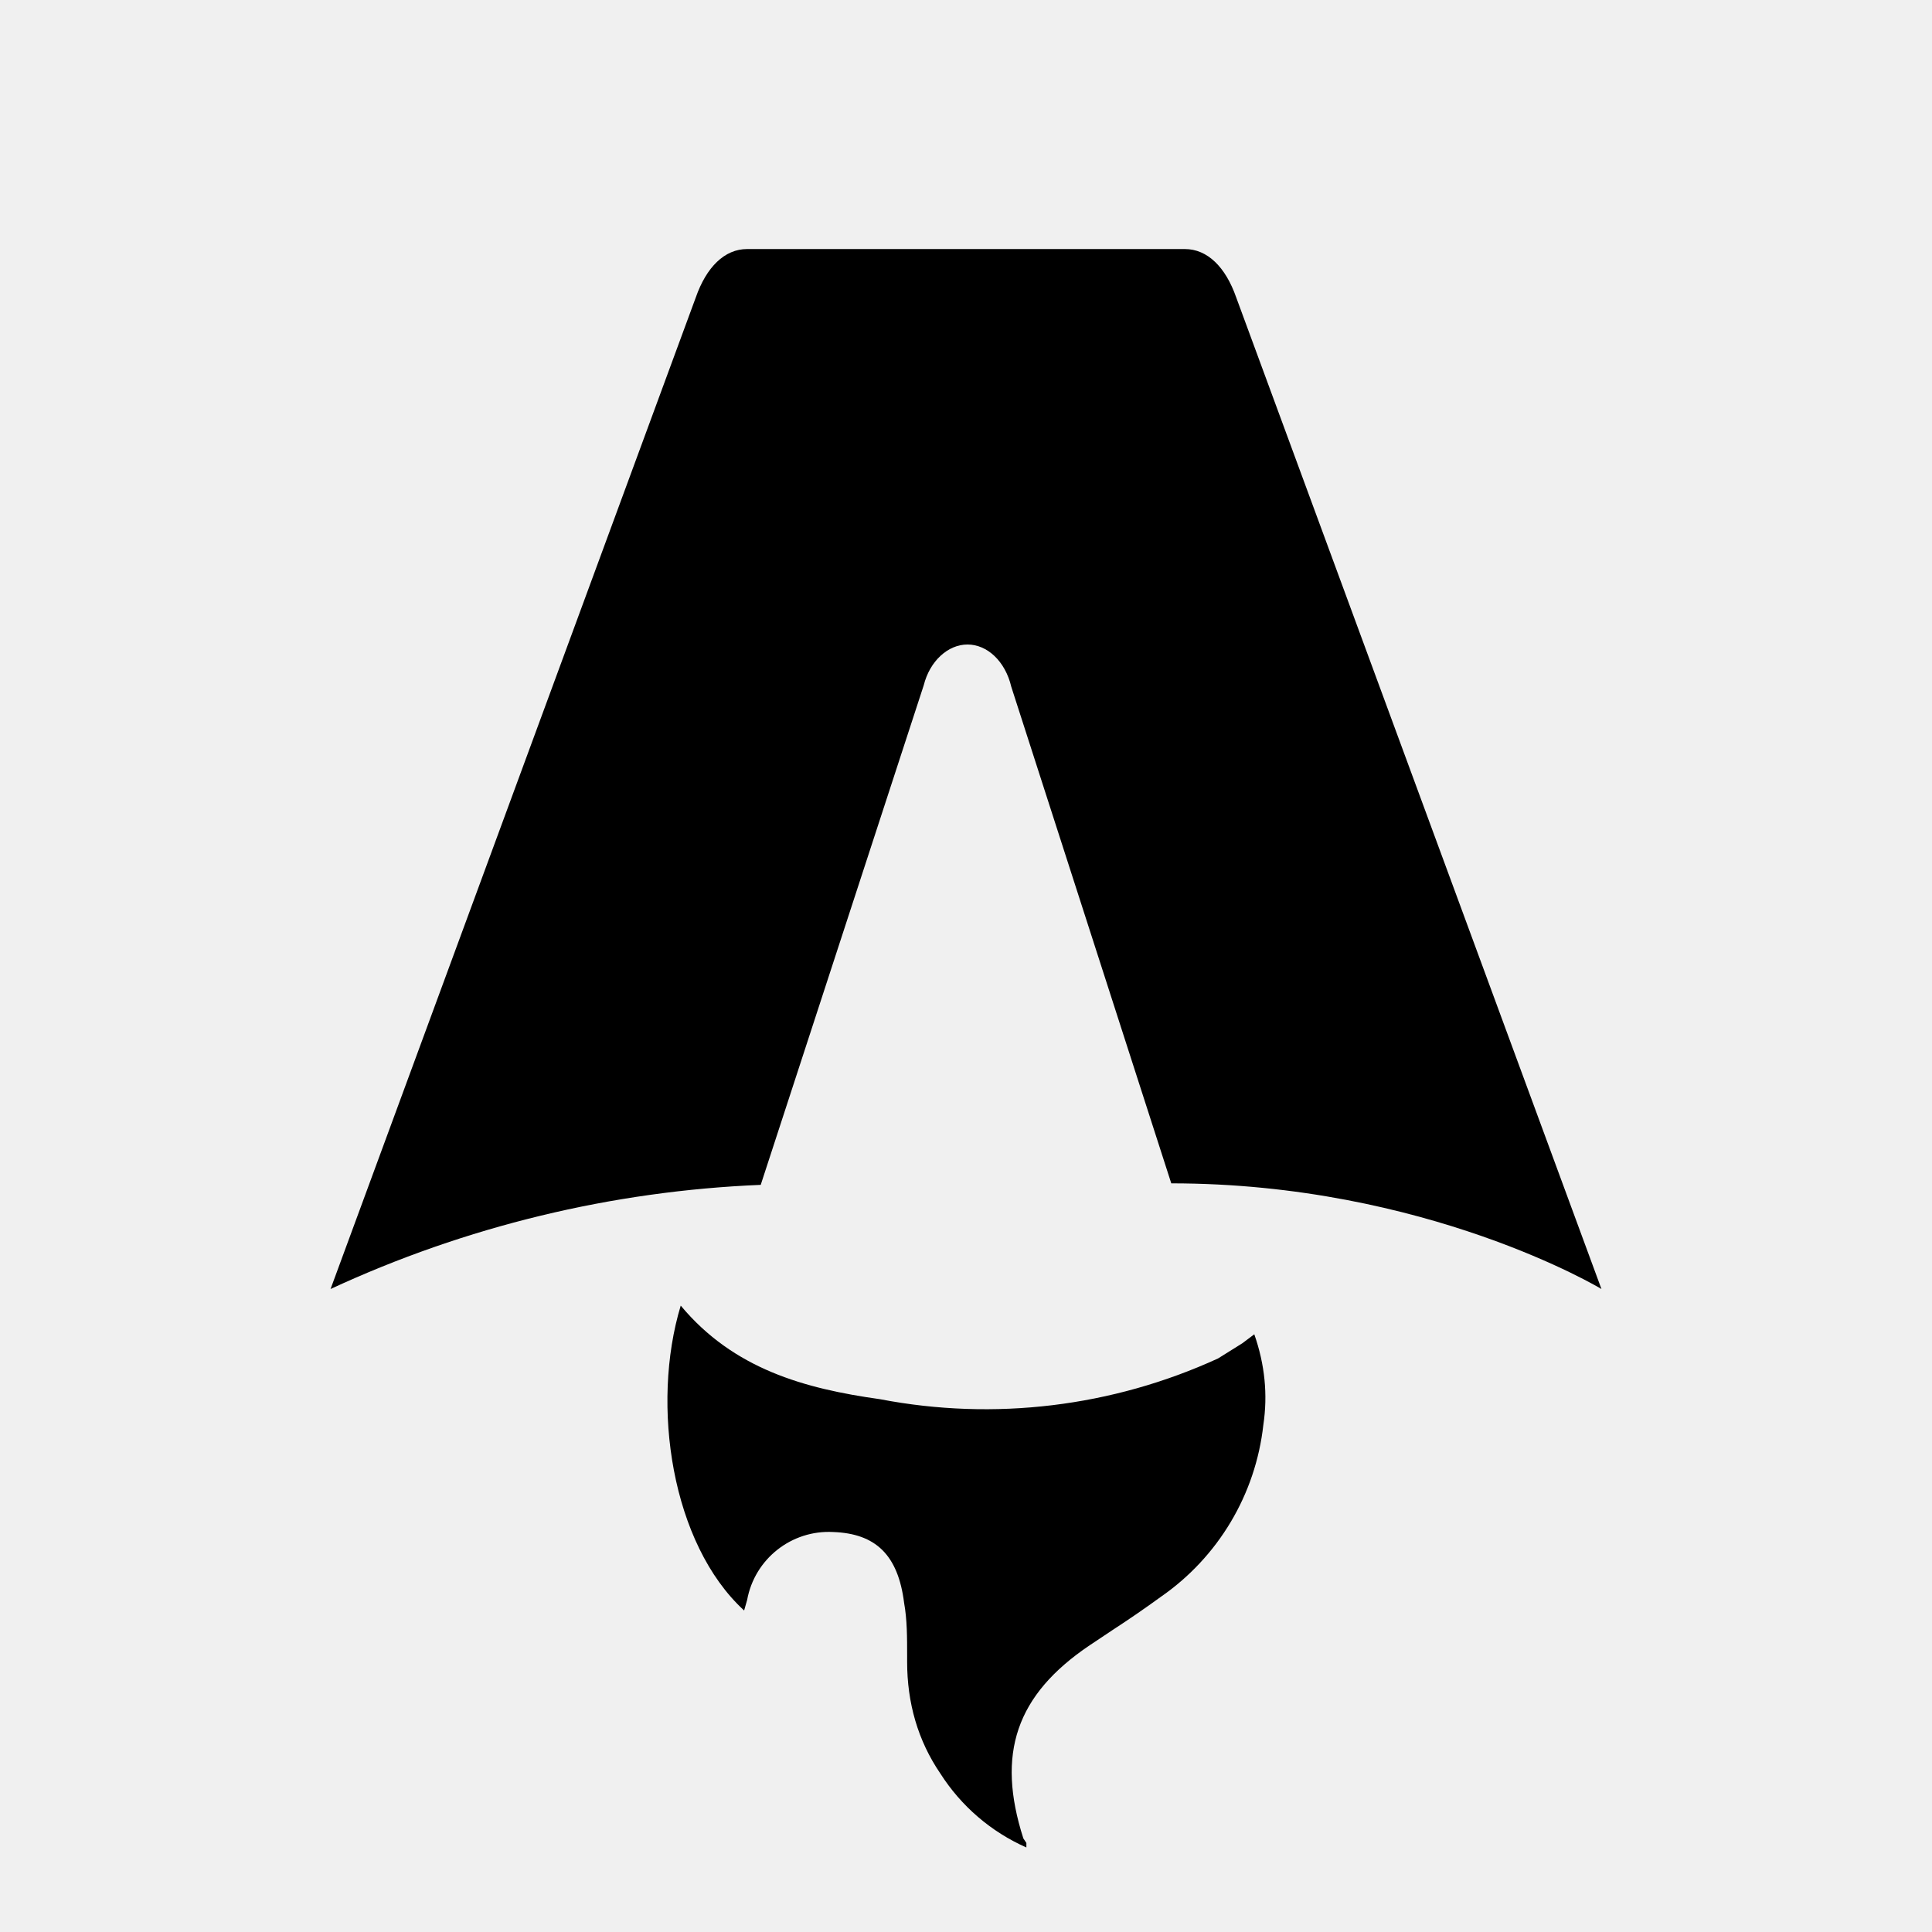
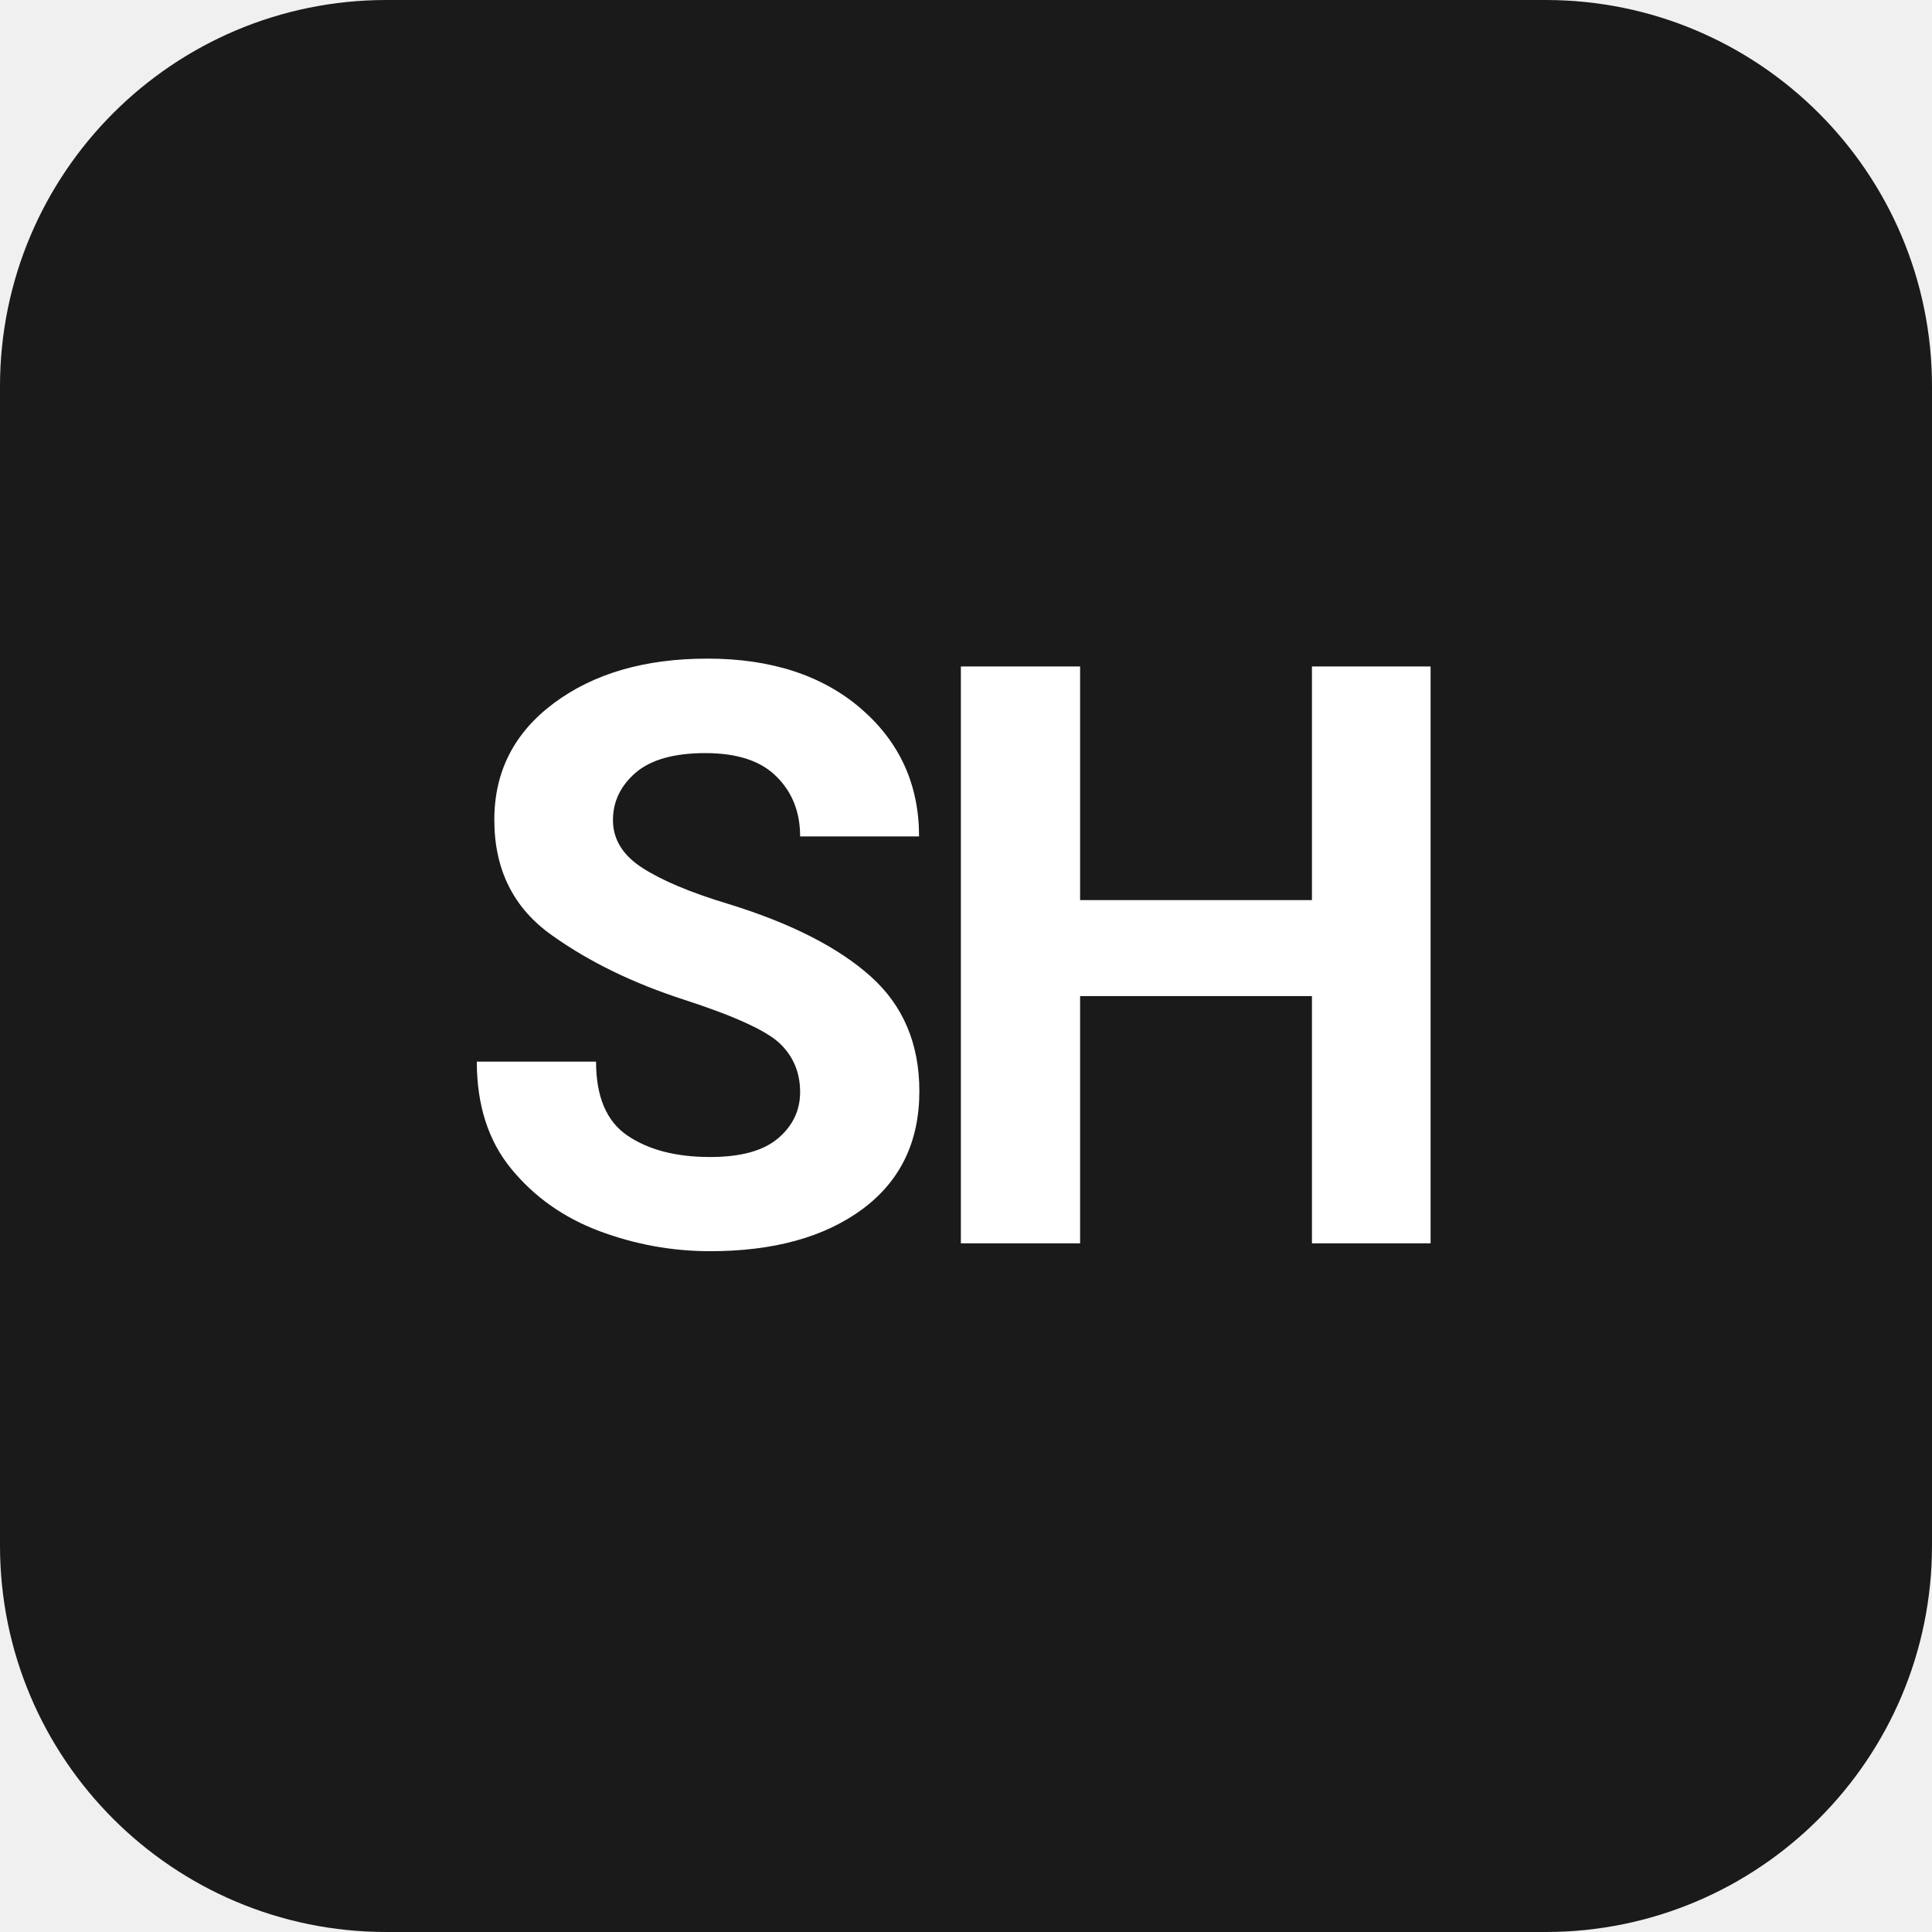
- <svg xmlns="http://www.w3.org/2000/svg" fill="none" viewBox="0 0 128 128">
-   <path d="M50.4 78.5a75.1 75.1 0 0 0-28.5 6.9l24.2-65.7c.7-2 1.9-3.2 3.4-3.2h29c1.5 0 2.7 1.2 3.4 3.2l24.2 65.7s-11.6-7-28.5-7L67 45.5c-.4-1.7-1.6-2.8-2.9-2.8-1.3 0-2.5 1.1-2.9 2.7L50.4 78.5Zm-1.1 28.2Zm-4.2-20.2c-2 6.6-.6 15.8 4.2 20.2a17.5 17.5 0 0 1 .2-.7 5.5 5.5 0 0 1 5.7-4.5c2.8.1 4.3 1.5 4.7 4.7.2 1.1.2 2.3.2 3.5v.4c0 2.7.7 5.2 2.2 7.4a13 13 0 0 0 5.7 4.9v-.3l-.2-.3c-1.8-5.6-.5-9.5 4.4-12.8l1.5-1a73 73 0 0 0 3.2-2.2 16 16 0 0 0 6.8-11.4c.3-2 .1-4-.6-6l-.8.6-1.6 1a37 37 0 0 1-22.4 2.7c-5-.7-9.7-2-13.2-6.2Z" />
+ <svg xmlns="http://www.w3.org/2000/svg" viewBox="0 0 100 100">
+   <rect width="100" height="100" rx="20" class="bg" />
+   <text x="50" y="50" dominant-baseline="central" text-anchor="middle" class="text">SH</text>
  <style>
-         path { fill: #000; }
-         @media (prefers-color-scheme: dark) {
-             path { fill: #FFF; }
-         }
-     </style>
+     .bg {
+       fill: #1a1a1a;
+     }
+     .text {
+       fill: #ffffff;
+       font-family: -apple-system, BlinkMacSystemFont, 'Segoe UI', 'Roboto', 'Oxygen', 'Ubuntu', 'Cantarell', sans-serif;
+       font-size: 42px;
+       font-weight: 700;
+       letter-spacing: -2px;
+     }
+     @media (prefers-color-scheme: light) {
+       .bg {
+         fill: #7C3AED;
+       }
+       .text {
+         fill: #ffffff;
+       }
+     }
+     @media (prefers-color-scheme: dark) {
+       .bg {
+         fill: #A78BFA;
+       }
+       .text {
+         fill: #1a1a1a;
+       }
+     }
+   </style>
</svg>
